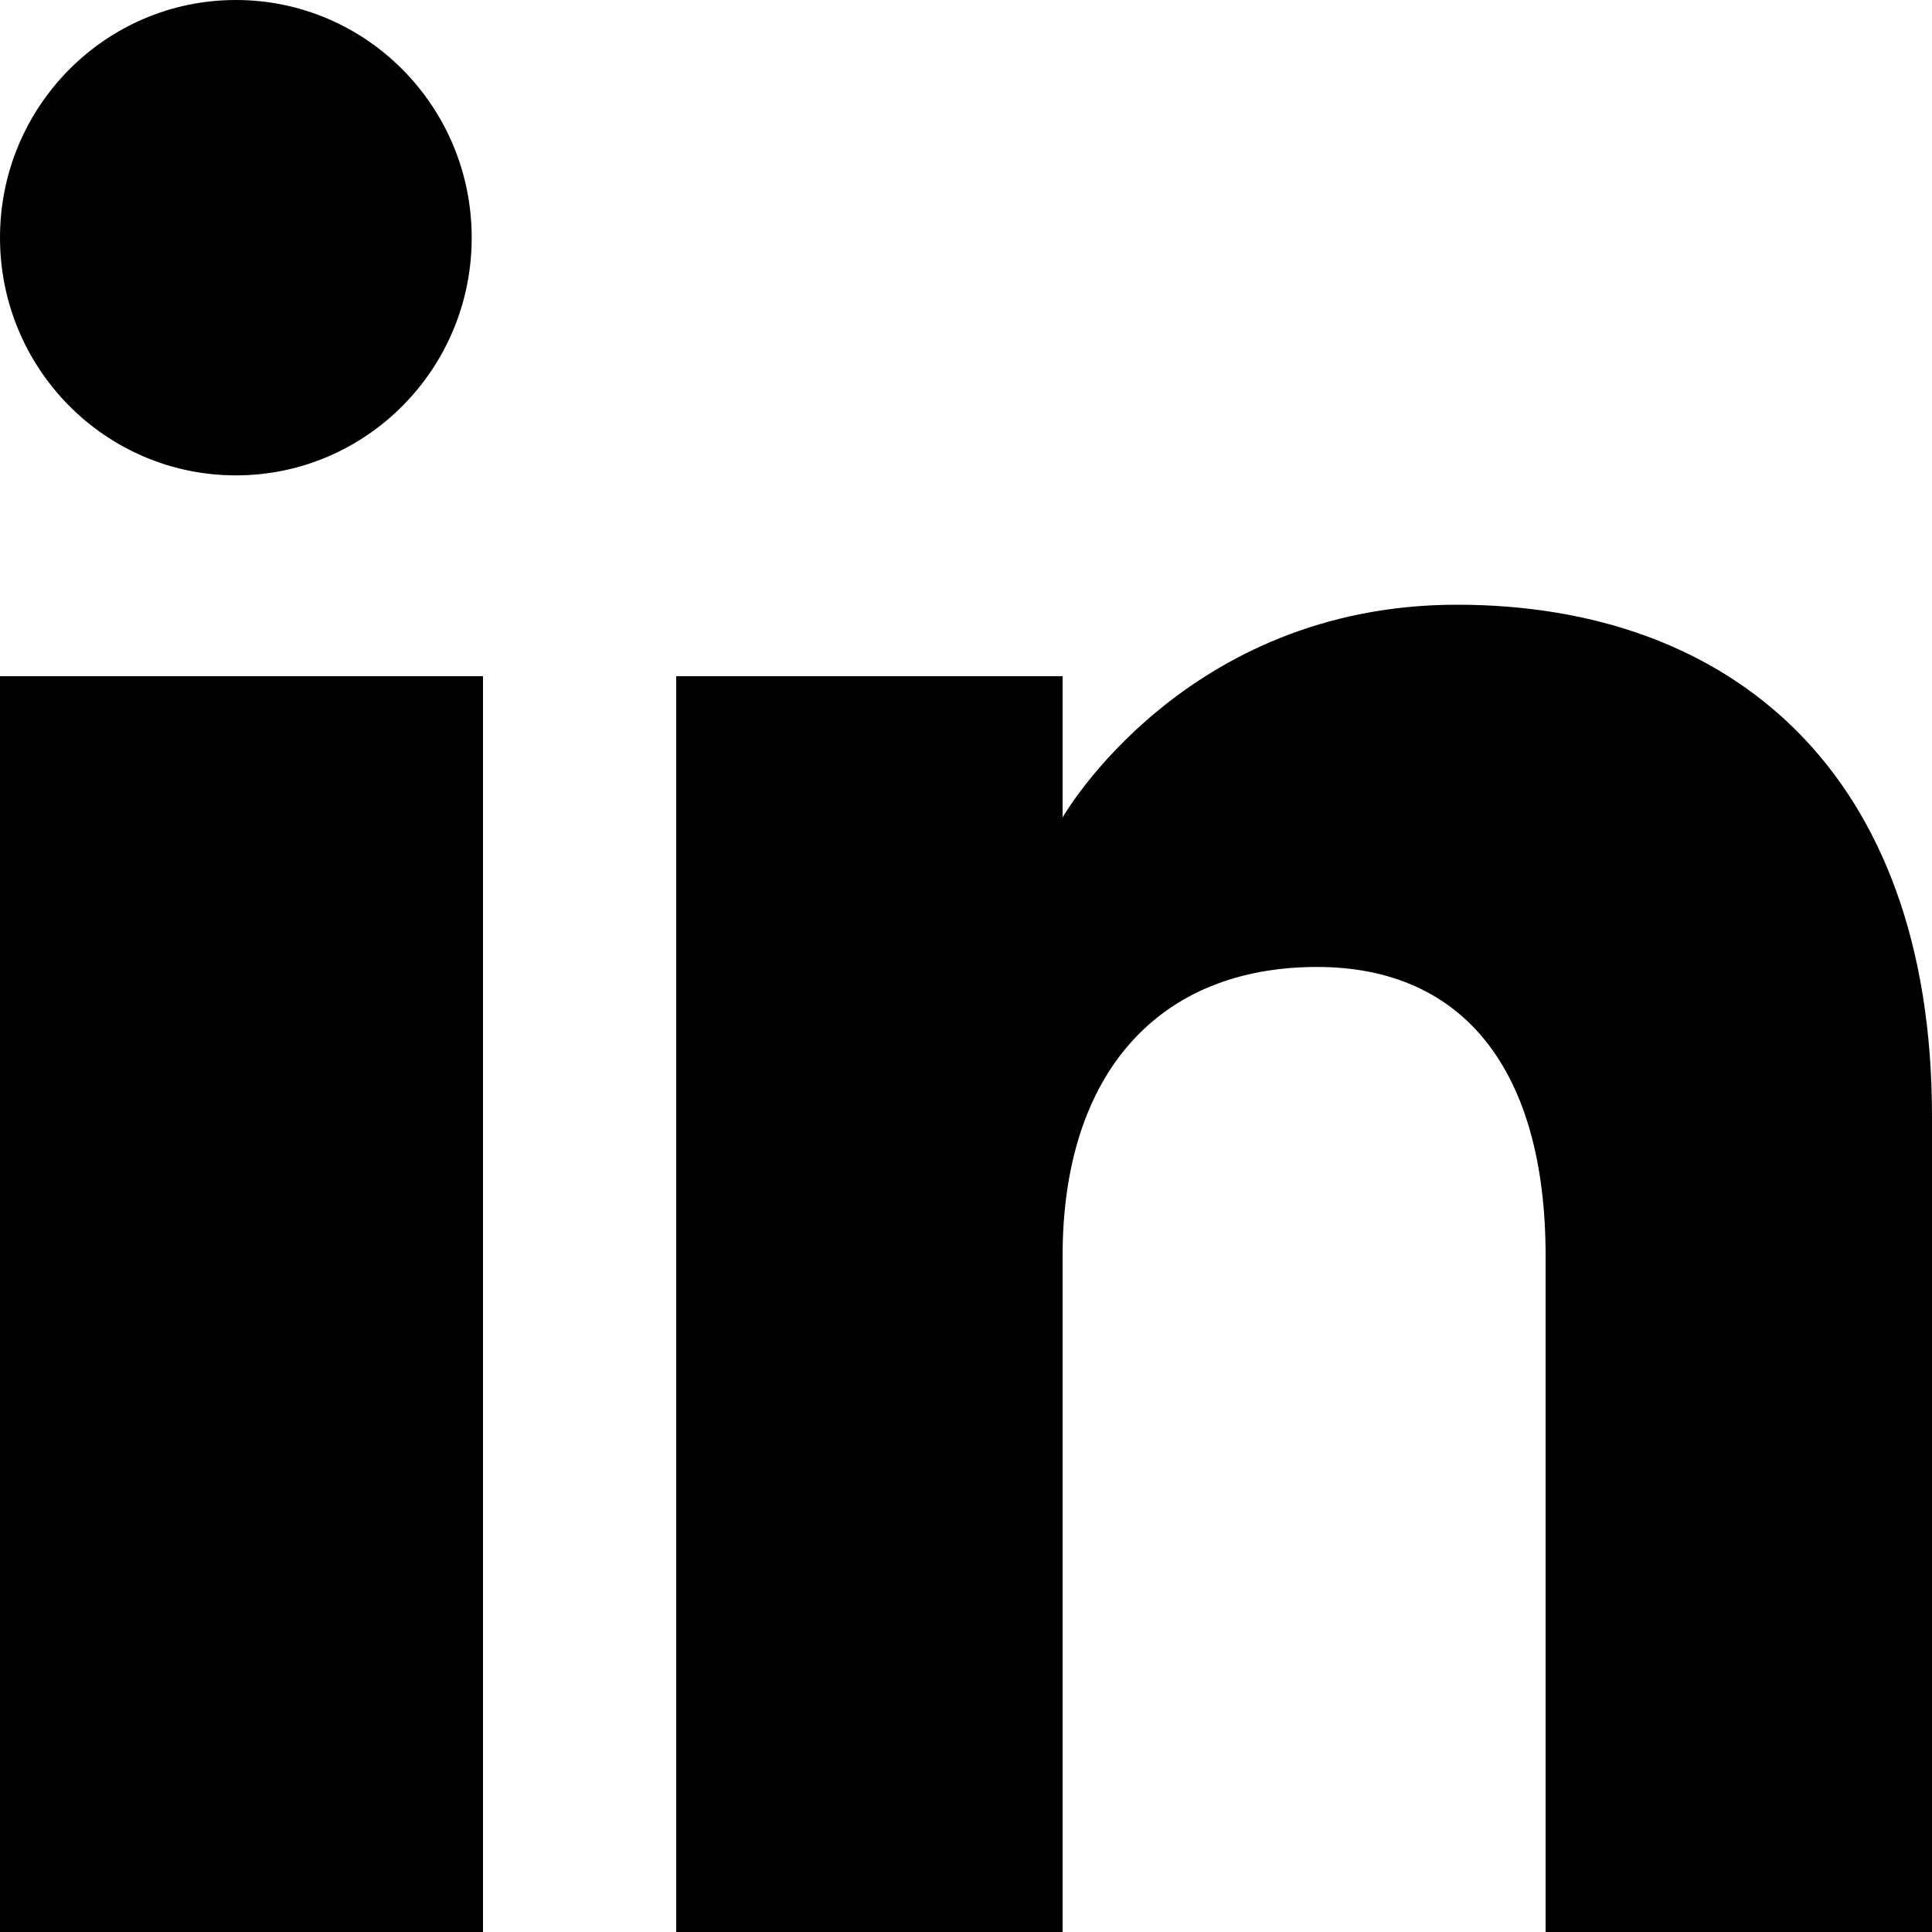
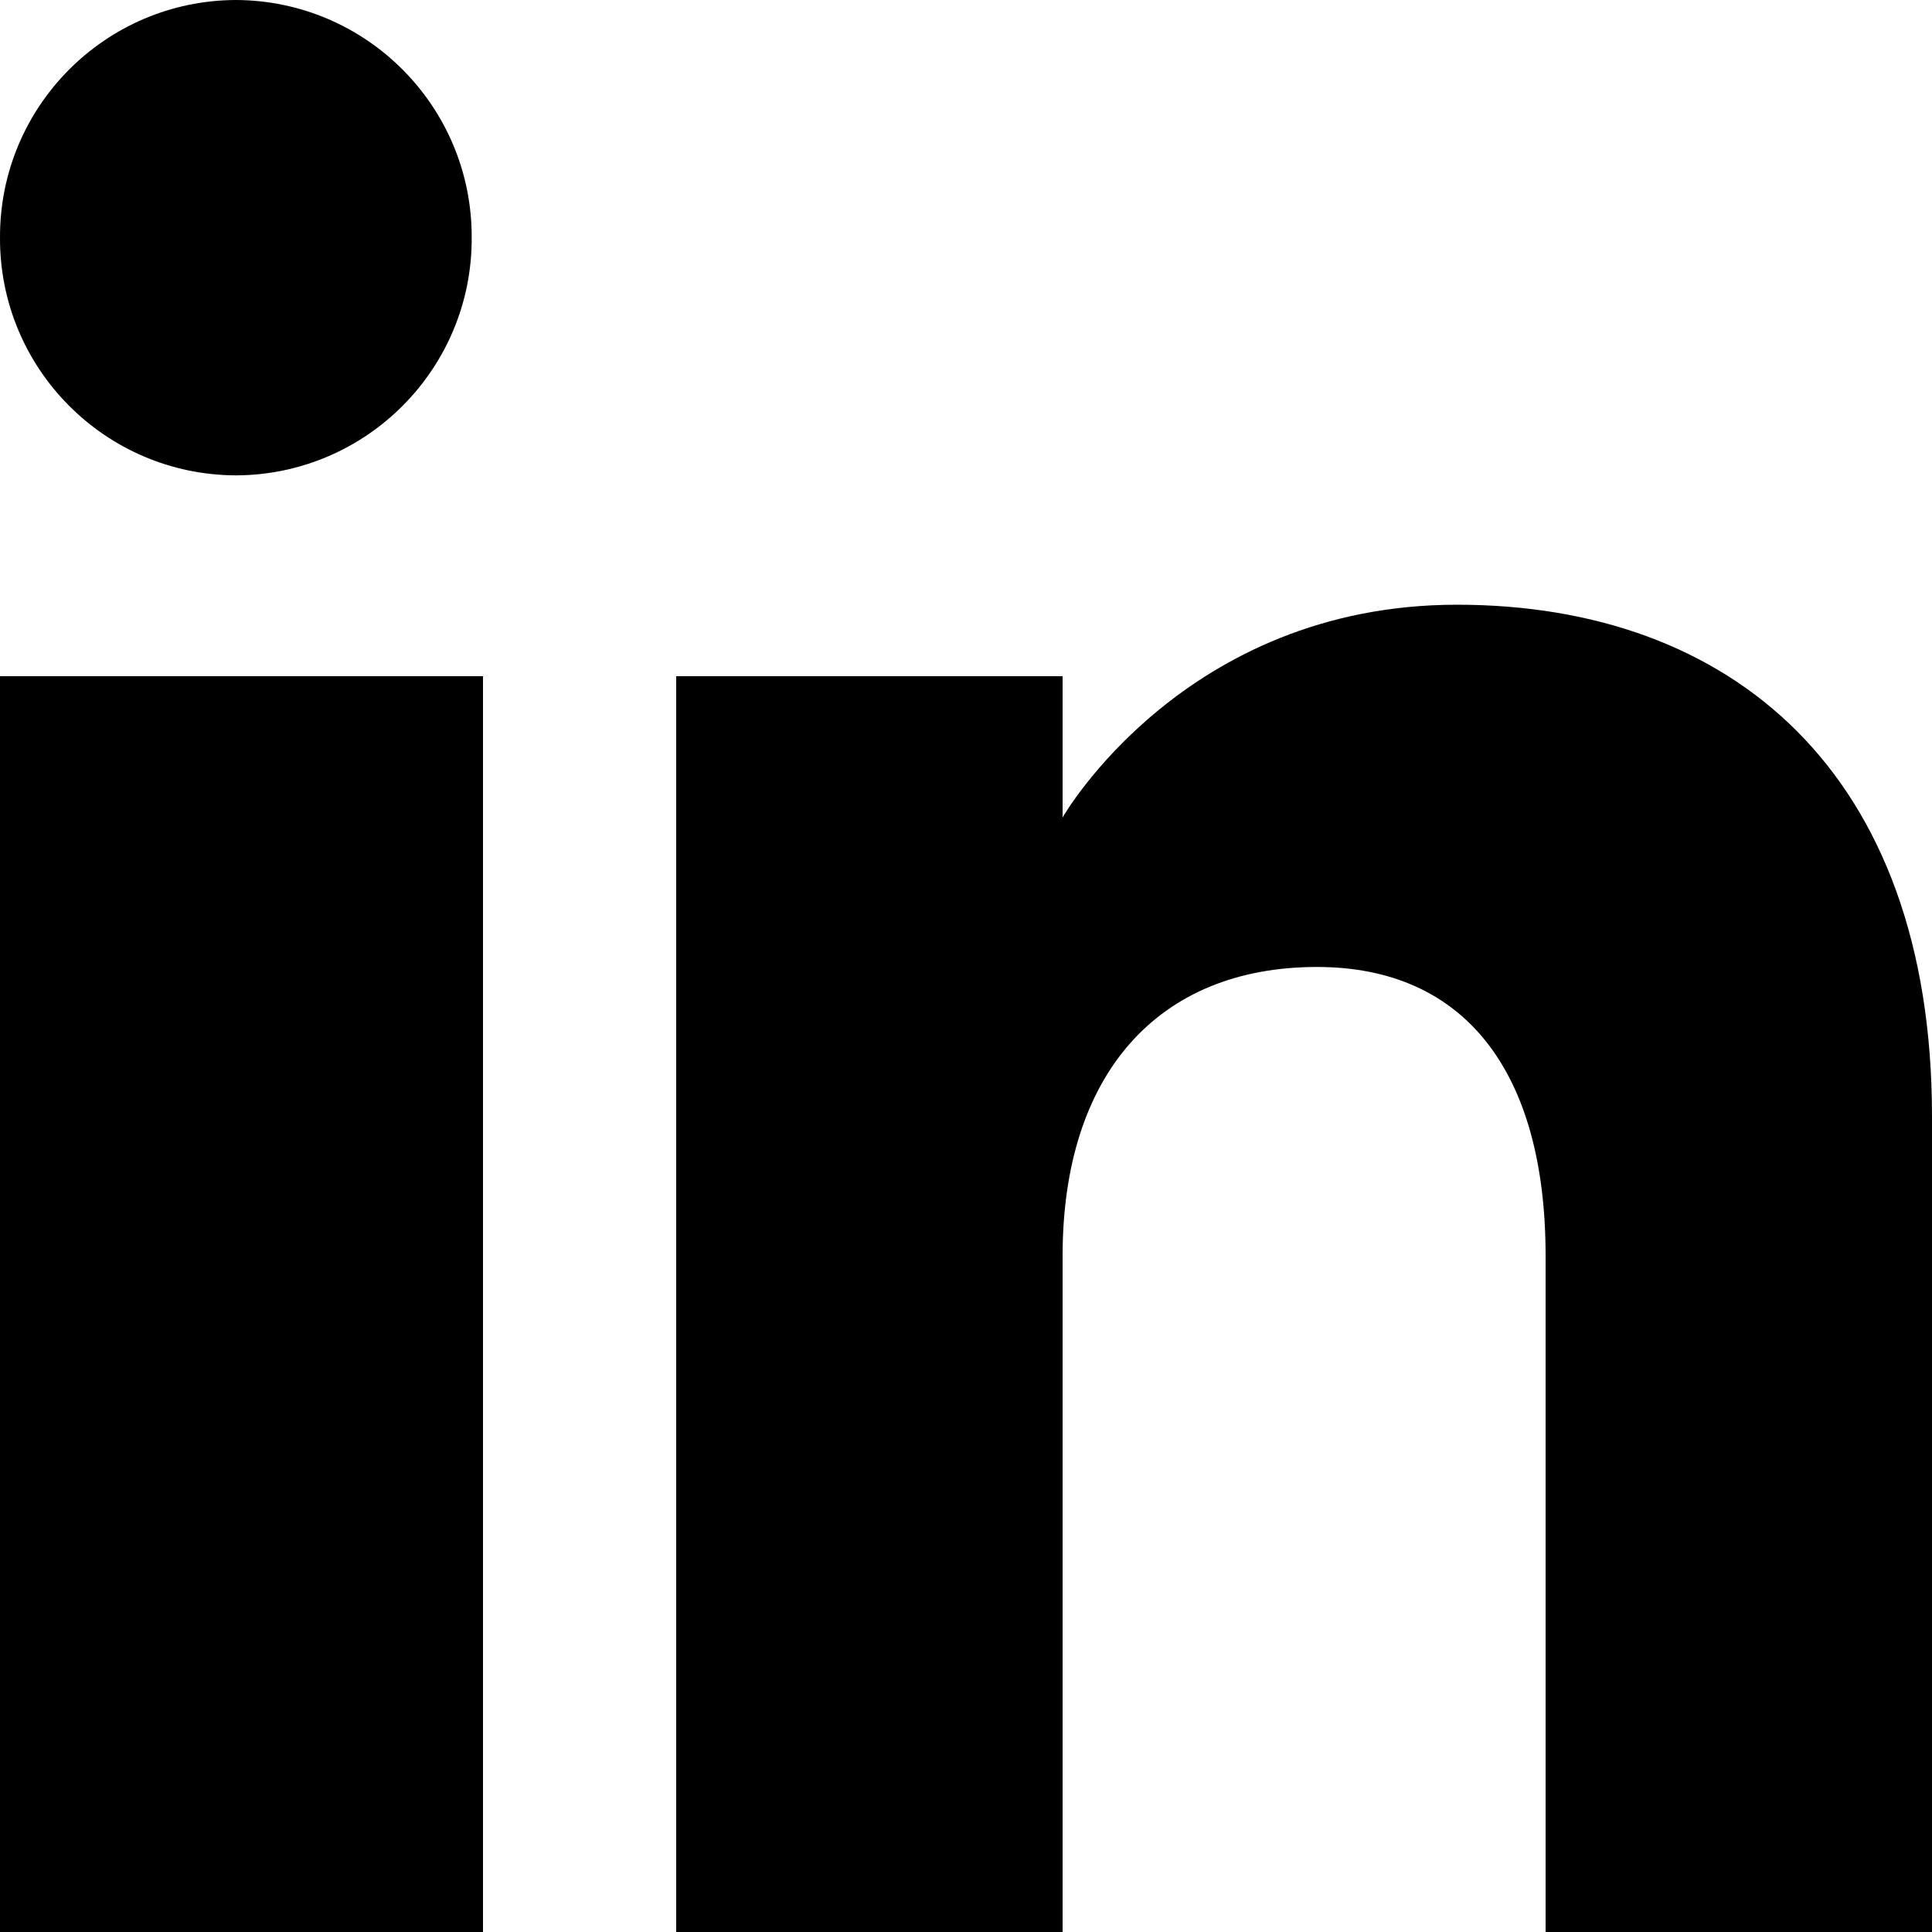
- <svg xmlns="http://www.w3.org/2000/svg" width="800px" height="800px" viewBox="0 0 20 20" version="1.1">
-   <defs />
-   <g id="Page-1" stroke="none" stroke-width="1" fill="none" fill-rule="evenodd">
-     <g id="Dribbble-Light-Preview" transform="translate(-180, -7479)" fill="#000000">
-       <g id="icons" transform="translate(56, 160)">
-         <path d="M144,7339 L140,7339 L140,7332.001 C140,7330.081 139.153,7329.01 137.634,7329.01 C135.981,7329.01 135,7330.126 135,7332.001 L135,7339 L131,7339 L131,7326 L135,7326 L135,7327.462 C135,7327.462 136.255,7325.26 139.083,7325.26 C141.912,7325.26 144,7326.986 144,7330.558 L144,7339 L144,7339 Z M126.442,7323.921 C125.093,7323.921 124,7322.819 124,7321.46 C124,7320.102 125.093,7319 126.442,7319 C127.79,7319 128.883,7320.102 128.883,7321.46 C128.884,7322.819 127.79,7323.921 126.442,7323.921 L126.442,7323.921 Z M124,7339 L129,7339 L129,7326 L124,7326 L124,7339 Z" id="linkedin-[#161]" />
-       </g>
-     </g>
-   </g>
+ <svg xmlns="http://www.w3.org/2000/svg" width="800" height="800" viewBox="0 0 20 20">
+   <path fill="#000" fill-rule="evenodd" d="M20 20h-4v-6.999c0-1.92-.847-2.991-2.366-2.991-1.653 0-2.634 1.116-2.634 2.991V20H7V7h4v1.462s1.255-2.202 4.083-2.202C17.912 6.26 20 7.986 20 11.558V20ZM2.442 4.921A2.451 2.451 0 0 1 0 2.46 2.451 2.451 0 0 1 2.442 0a2.451 2.451 0 0 1 2.441 2.46 2.45 2.45 0 0 1-2.441 2.461ZM0 20h5V7H0v13Z" />
</svg>
